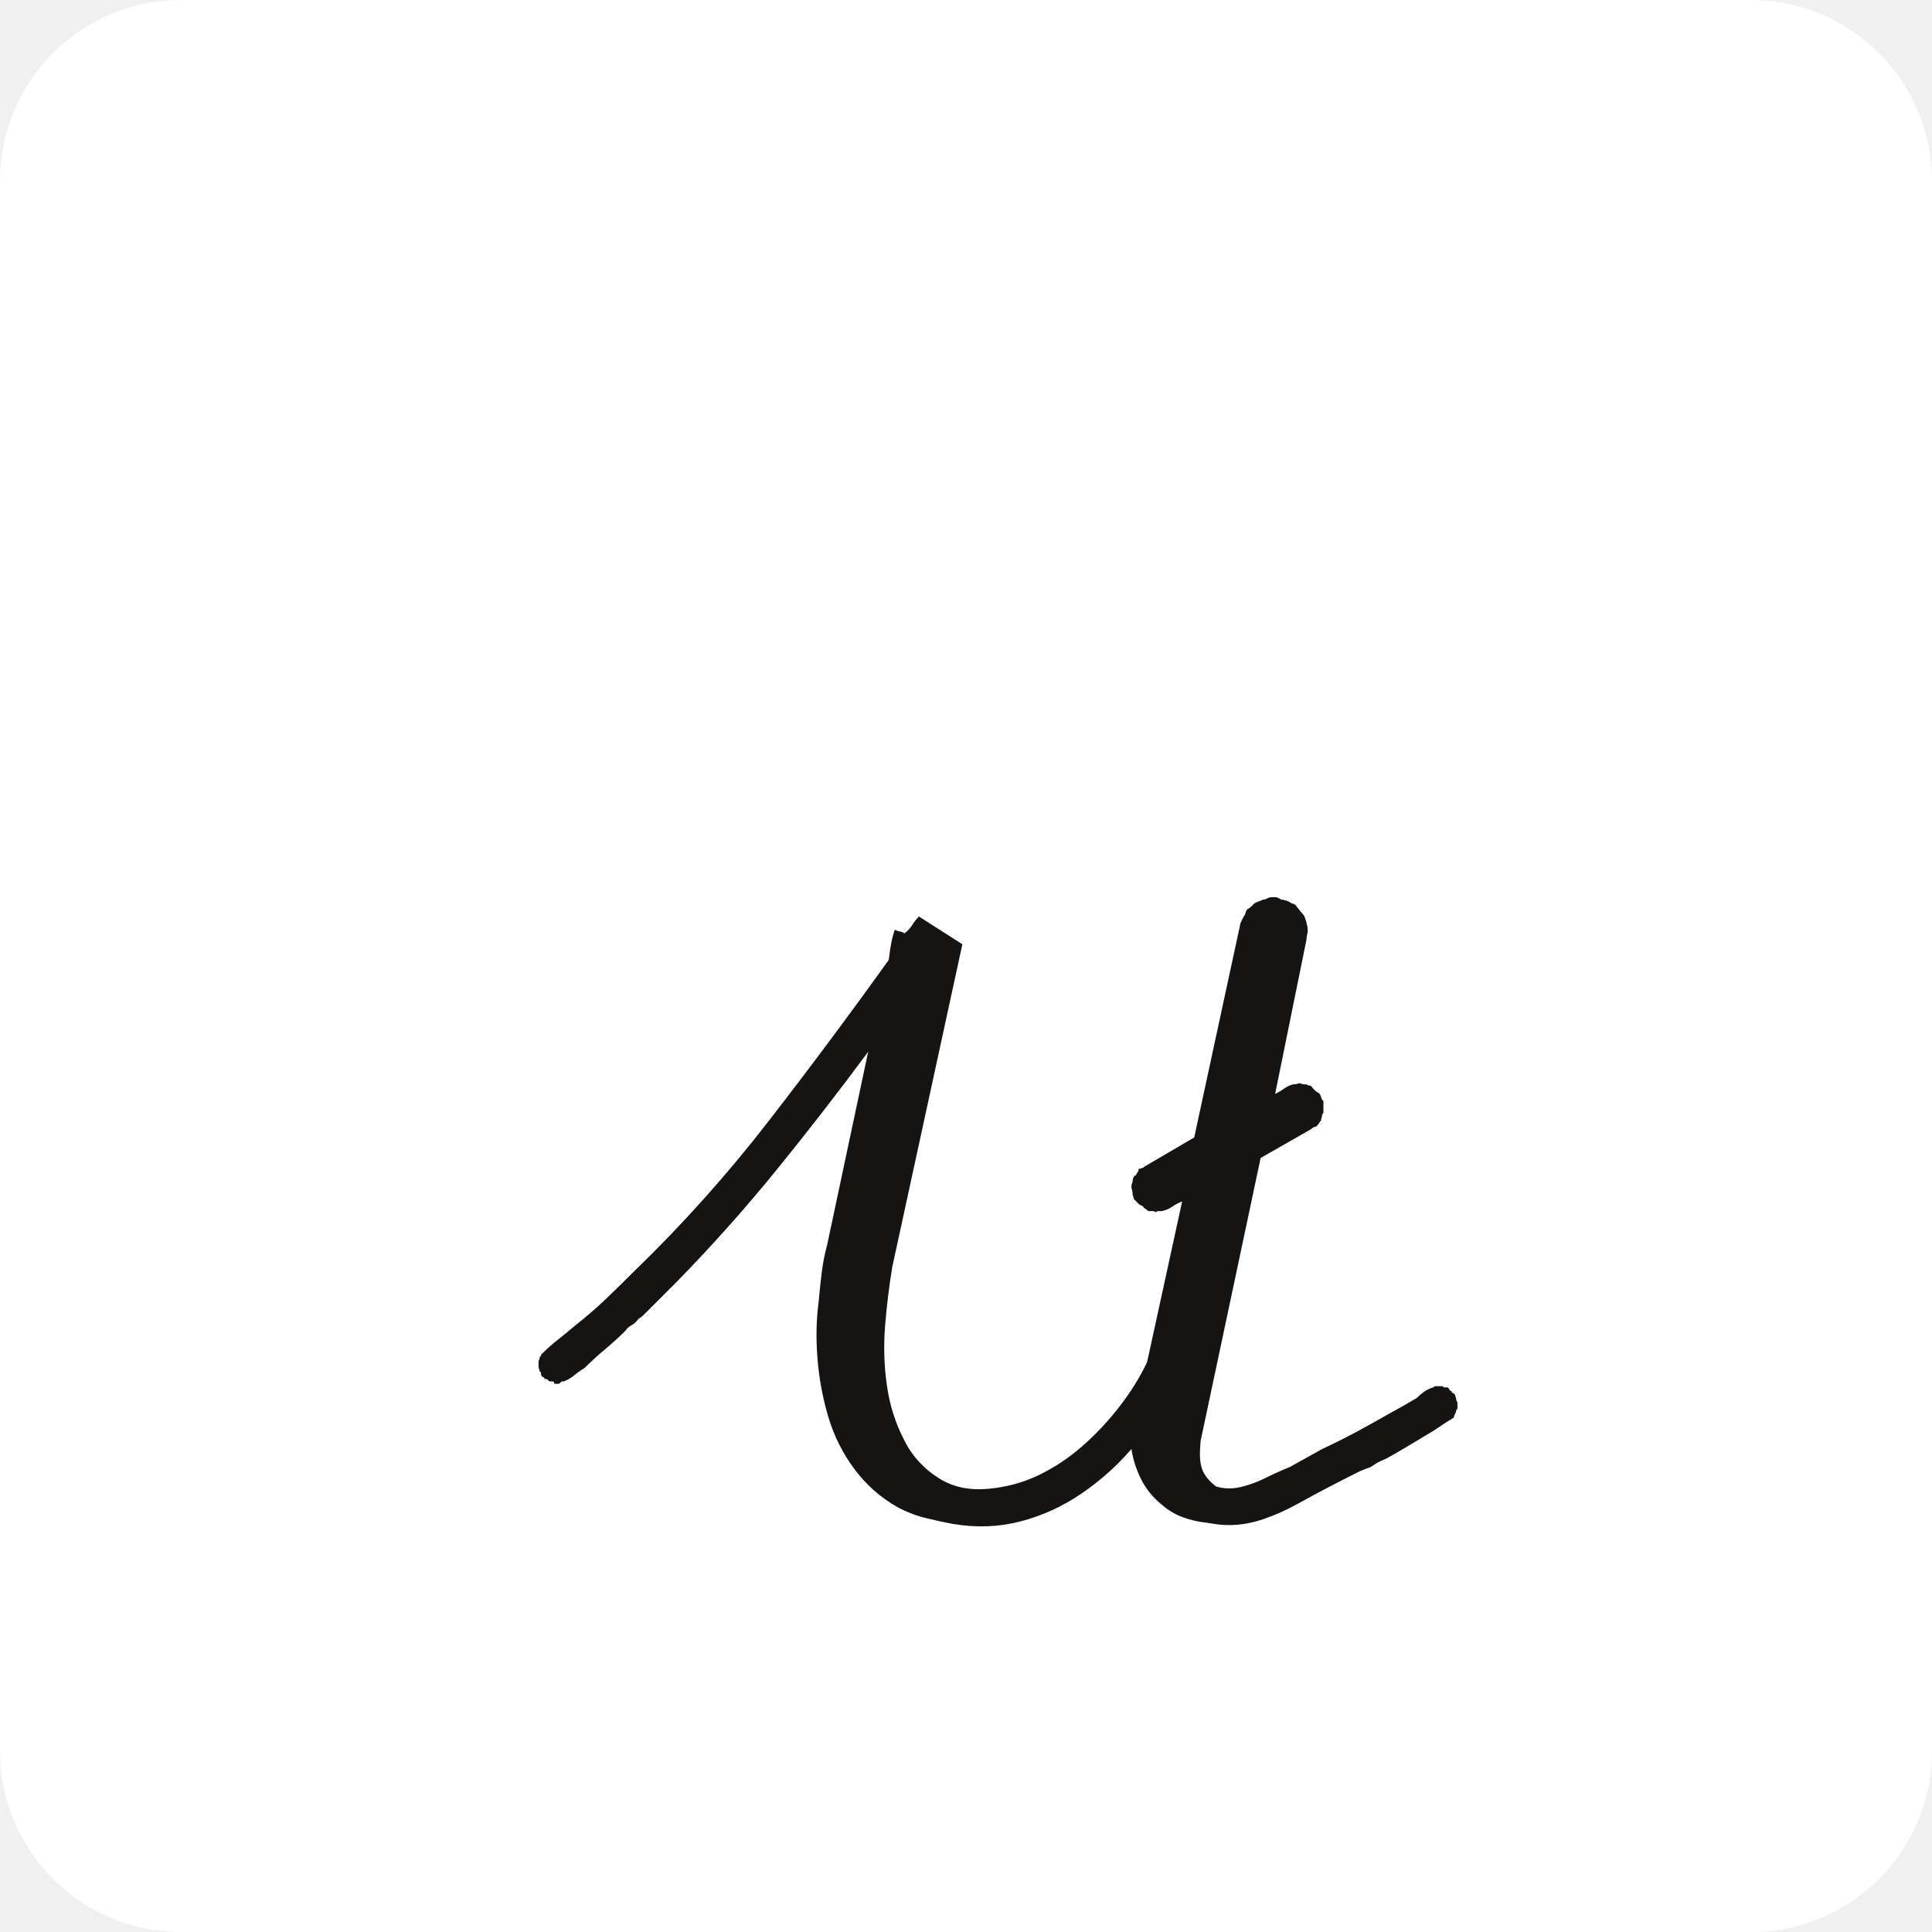
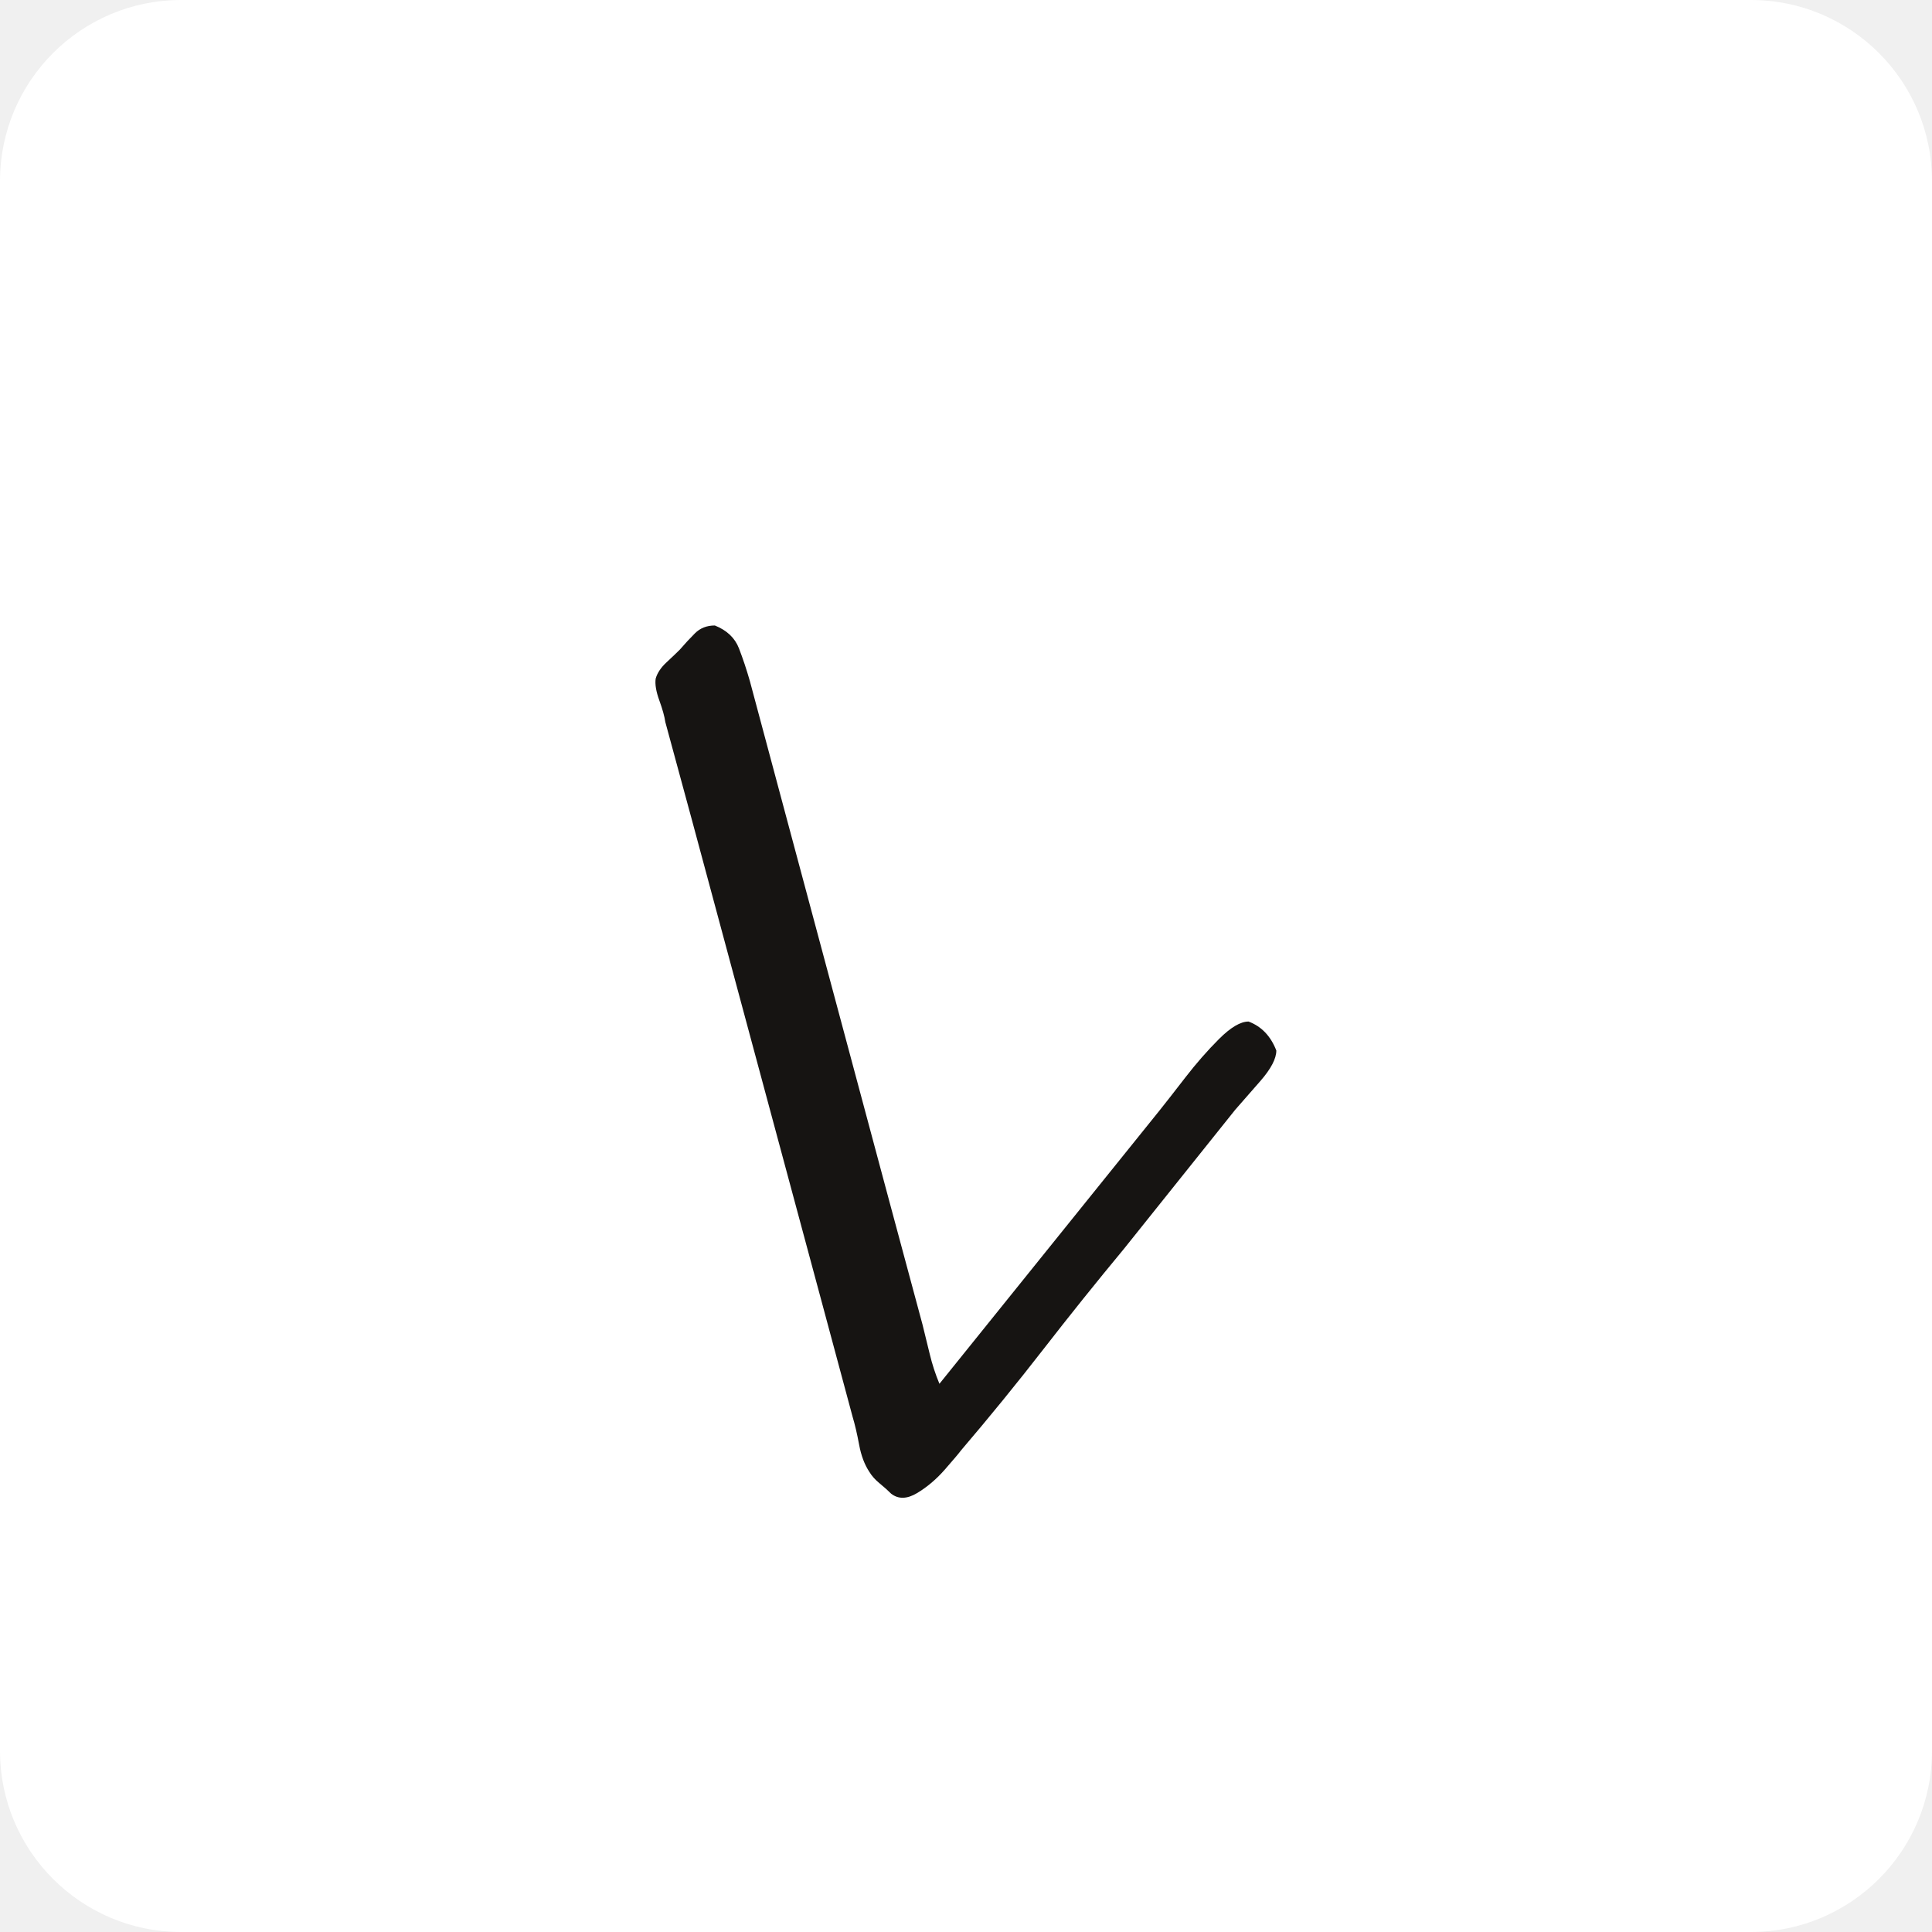
<svg xmlns="http://www.w3.org/2000/svg" width="64" height="64" viewBox="0 0 64 64" role="img" aria-label="U+F0020">
  <rect width="64" height="64" rx="6" fill="#ffffff" />
  <g fill="#161412">
-     <path transform="translate(16.44 49.92) scale(0.04 -0.04)" d="M118 156Q115 152 112.0 150.5Q109 149 107 146Q99 138 90.0 130.5Q81 123 73 115Q68 112 64.5 109.0Q61 106 56 104Q55 104 54.5 104.0Q54 104 52 102Q51 102 50.0 102.0Q49 102 48 102Q48 104 46.5 104.0Q45 104 44 104Q43 105 42.5 105.5Q42 106 40 106Q40 107 39.0 107.5Q38 108 38 108Q37 109 37.0 110.5Q37 112 36 112Q36 113 35.5 114.0Q35 115 35 117Q35 117 35.0 118.0Q35 119 35 120Q35 121 35.5 122.0Q36 123 36 124Q37 125 37.0 125.5Q37 126 38 127Q44 133 51.0 138.5Q58 144 65 150Q79 161 90.5 172.0Q102 183 114 195Q174 253 225.5 319.5Q277 386 325 453Q326 461 327.0 466.5Q328 472 330 478Q332 477 334.5 476.5Q337 476 338 475Q342 478 344.5 482.0Q347 486 350 489L386 466L328 199Q324 175 322.0 150.0Q320 125 323.5 100.5Q327 76 338 55Q343 45 350.5 37.0Q358 29 367.0 23.5Q376 18 386.0 16.0Q396 14 407 15Q430 17 449.5 26.5Q469 36 485.5 50.5Q502 65 516.0 83.0Q530 101 539 120L568 253Q563 251 559.5 248.5Q556 246 551 245Q550 245 548.5 245.0Q547 245 546 244Q545 245 544.0 245.0Q543 245 540 245Q539 246 536 248Q536 249 534.5 249.5Q533 250 532 251Q531 252 530.5 252.5Q530 253 528 255Q528 256 527.5 257.0Q527 258 527 259Q527 261 526.5 262.5Q526 264 526 265Q526 267 526.5 268.0Q527 269 527 270Q527 271 527.5 272.5Q528 274 530 275Q530 276 531.0 277.0Q532 278 532 280Q533 280 534.5 280.5Q536 281 537 282L578 306L616 482Q616 483 617.0 485.0Q618 487 619 489Q620 490 620.5 492.0Q621 494 622 495Q624 496 625.5 497.5Q627 499 628 500Q630 501 631.5 501.5Q633 502 635 503Q637 503 638.5 504.0Q640 505 643 505Q644 505 645.5 505.0Q647 505 650 503Q651 503 653.0 502.5Q655 502 657 501Q658 500 660.0 499.5Q662 499 663 497Q664 496 665.0 494.5Q666 493 668 491Q669 490 669.5 488.5Q670 487 671 484Q671 483 671.5 481.5Q672 480 672 477Q672 476 671.5 474.0Q671 472 671 470L645 342Q649 344 652.5 346.5Q656 349 660 350Q663 350 665 351Q668 350 669.0 350.0Q670 350 671 350Q672 349 673.5 349.0Q675 349 676 347Q677 346 677.5 345.5Q678 345 679 344Q681 343 681.5 342.5Q682 342 683 340Q683 339 683.5 338.0Q684 337 685 336Q685 334 685.0 332.5Q685 331 685 330Q685 328 685.0 327.0Q685 326 684 325Q684 324 683.5 322.5Q683 321 683 320Q682 319 681.5 318.0Q681 317 679 315Q678 315 677.0 314.5Q676 314 675 313L633 289L584 58Q583 54 583 50Q583 50 583 50Q582 39 584.5 31.5Q587 24 596 17Q606 14 616.5 16.5Q627 19 637.0 24.0Q647 29 657 33L684 48Q699 55 712.0 62.0Q725 69 739 77Q750 83 762 90Q765 93 768.5 95.5Q772 98 776 99Q777 100 777.5 100.0Q778 100 779 100Q781 100 782.0 100.0Q783 100 784 100Q784 99 785.5 99.0Q787 99 788 99Q789 98 789.5 97.0Q790 96 791 96Q791 95 792.0 94.5Q793 94 794 93Q794 92 794.5 91.0Q795 90 795 89Q795 88 795.5 87.5Q796 87 796 86Q796 84 796.0 83.0Q796 82 796 81Q795 81 795.0 80.0Q795 79 794 77Q793 75 793 74Q788 71 783.5 68.0Q779 65 776 63Q766 57 756.0 51.0Q746 45 737 40Q732 38 729.5 36.5Q727 35 724 33Q721 32 718.5 31.0Q716 30 714 29Q702 23 689.5 16.5Q677 10 663.5 2.5Q650 -5 635.5 -10.0Q621 -15 607 -15Q602 -15 598.0 -14.5Q594 -14 588 -13Q578 -12 568.5 -8.5Q559 -5 551 2Q540 11 534.0 23.0Q528 35 526 48Q508 27 484.5 11.0Q461 -5 434.0 -12.0Q407 -19 378 -14Q367 -12 355.0 -9.0Q343 -6 332 0Q311 12 296.5 31.5Q282 51 275.0 74.5Q268 98 266.0 123.0Q264 148 267 170Q268 182 269.5 194.0Q271 206 274 217L308 377Q271 327 232.0 279.0Q193 231 149 186Q138 175 126 163Q125 162 122.5 159.5Q120 157 118 156Z" />
+     <path transform="translate(18.92 49.92) scale(0.04 -0.04)" d="M561 402Q577 396 584 378Q584 368 571.0 353.0Q558 338 550 329L458 214Q424 173 391.0 130.5Q358 88 323 47Q320 43 309.5 31.0Q299 19 286.5 11.5Q274 4 265 11Q261 15 255.5 19.5Q250 24 247 29Q241 38 238.5 51.5Q236 65 233 75L208 168L100 569L78 650Q77 657 73.0 668.0Q69 679 70 686Q72 693 79.0 699.5Q86 706 90 710Q96 717 102.5 723.5Q109 730 119 730Q134 724 139.0 711.0Q144 698 148 684L178 572L263 255L291 151Q294 139 297.0 126.5Q300 114 305 102L487 328Q495 338 508.5 355.5Q522 373 536.5 387.5Q551 402 561 402Z" />
  </g>
</svg>
